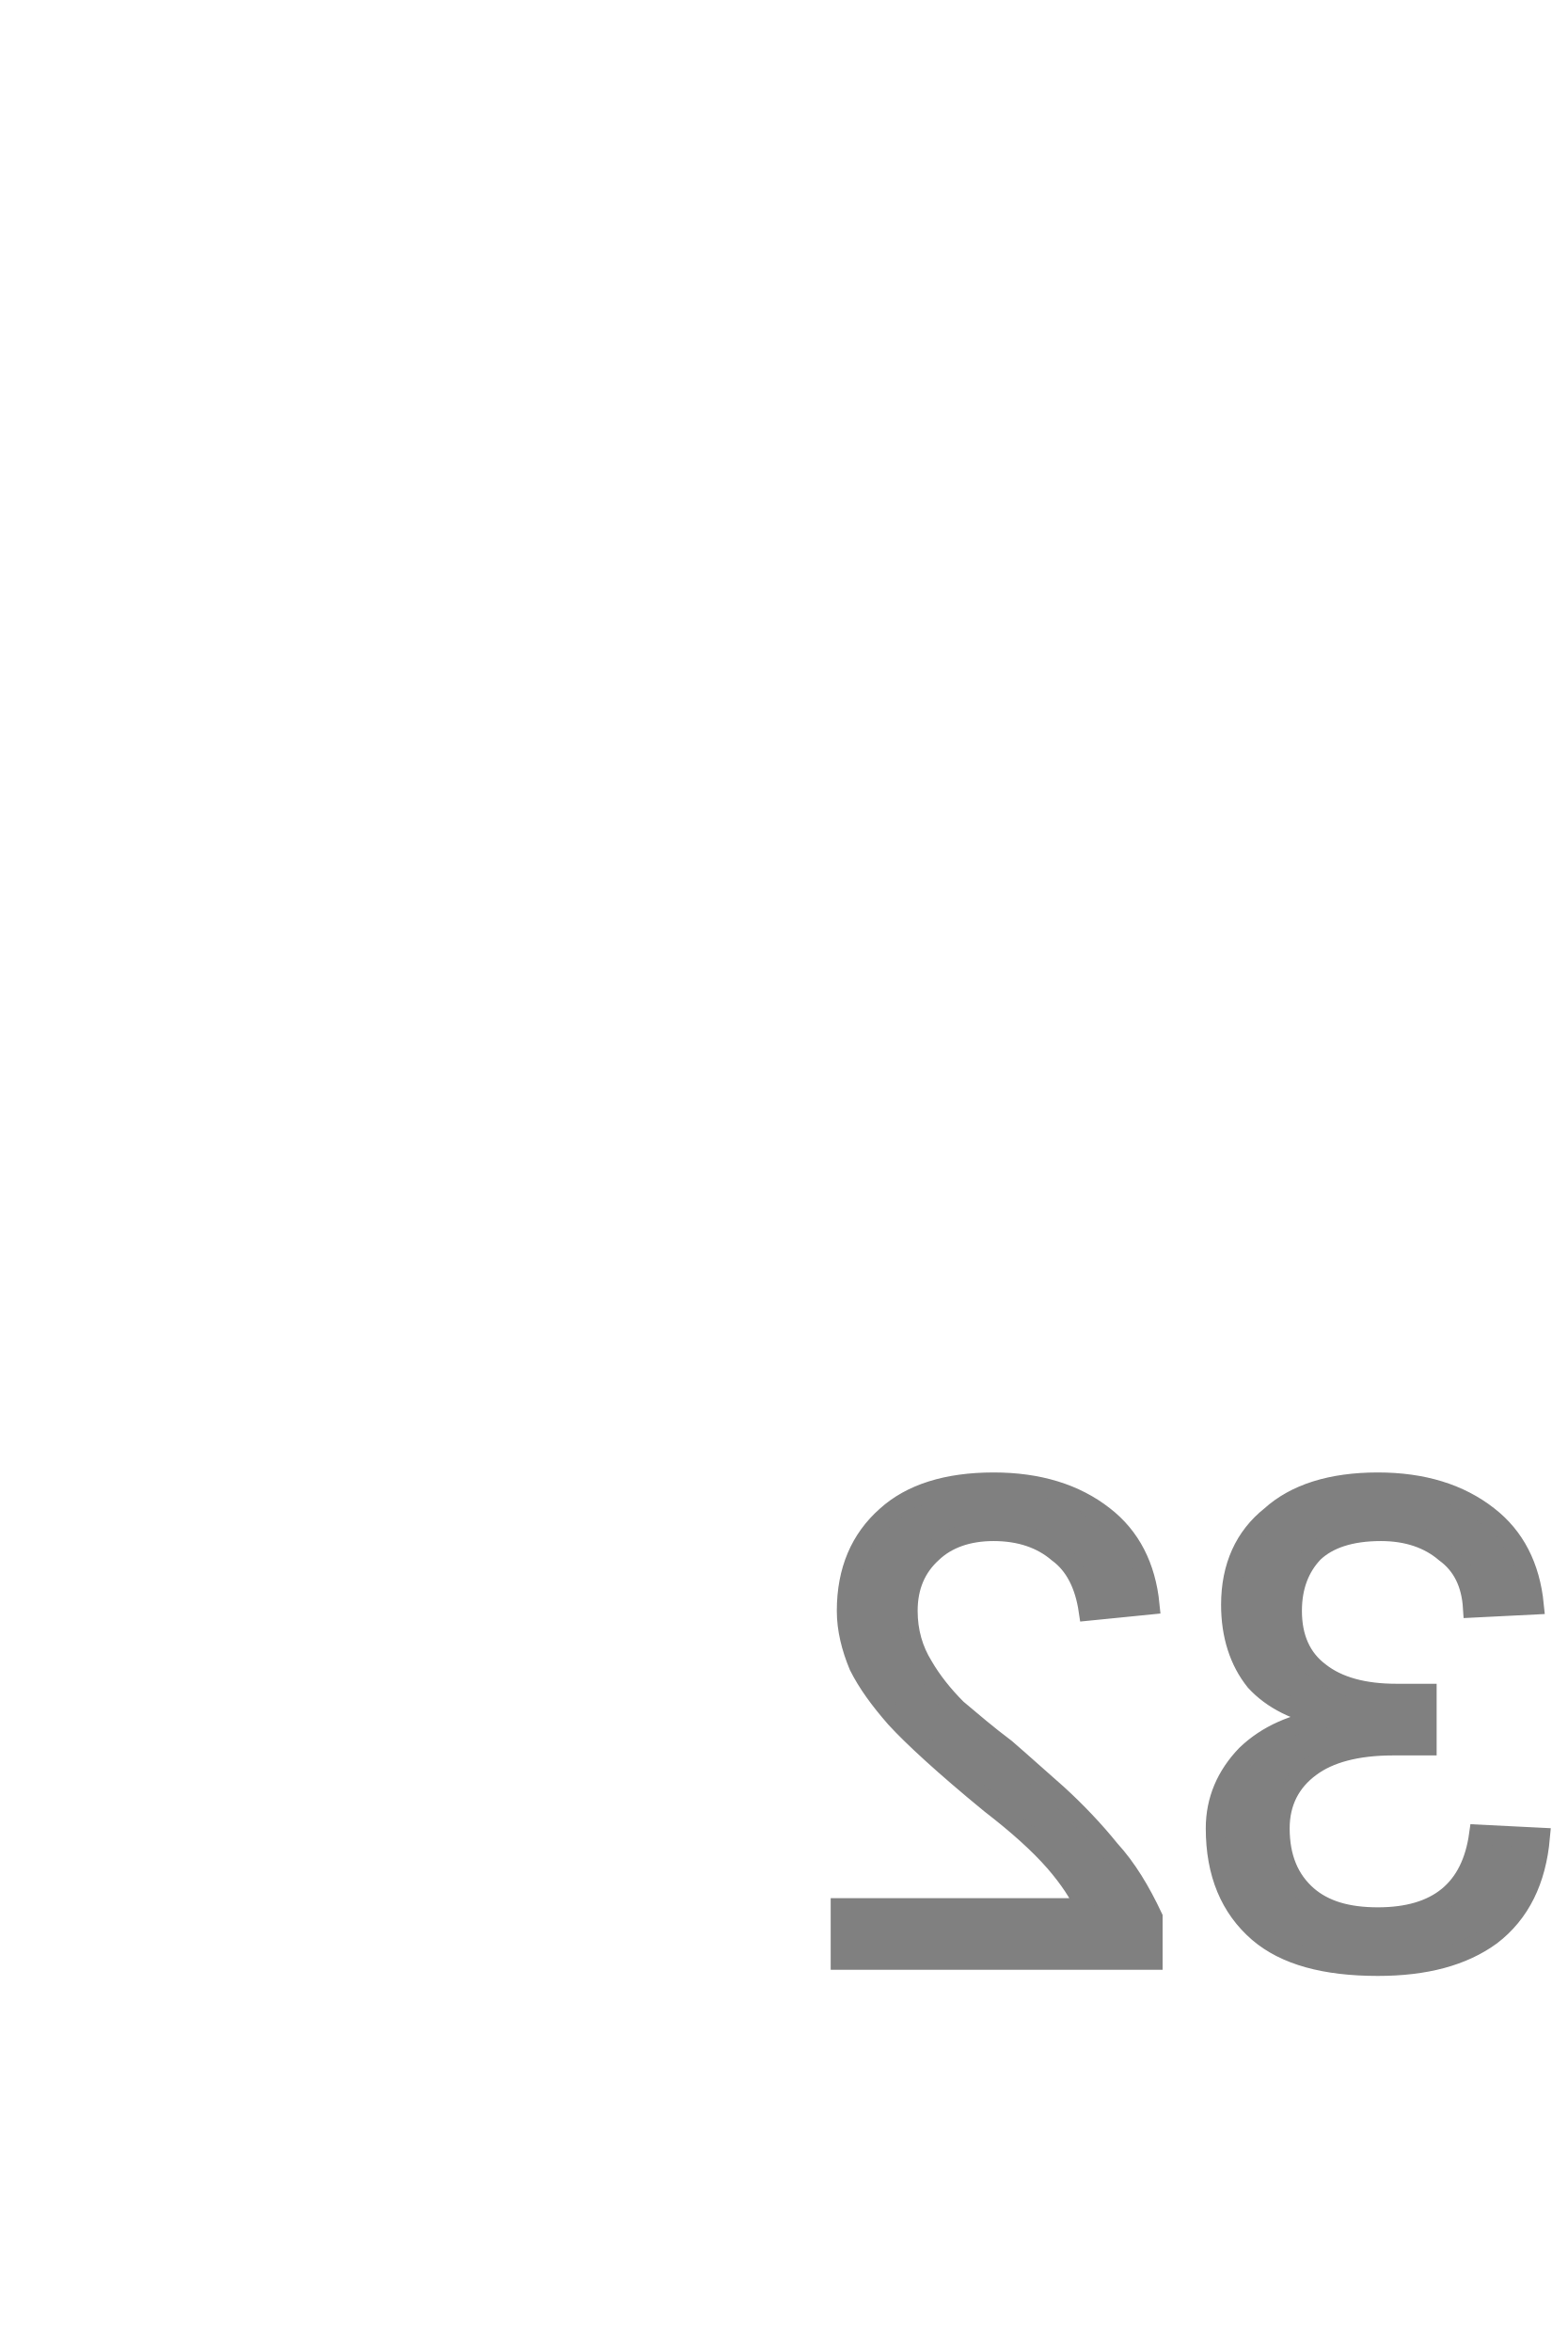
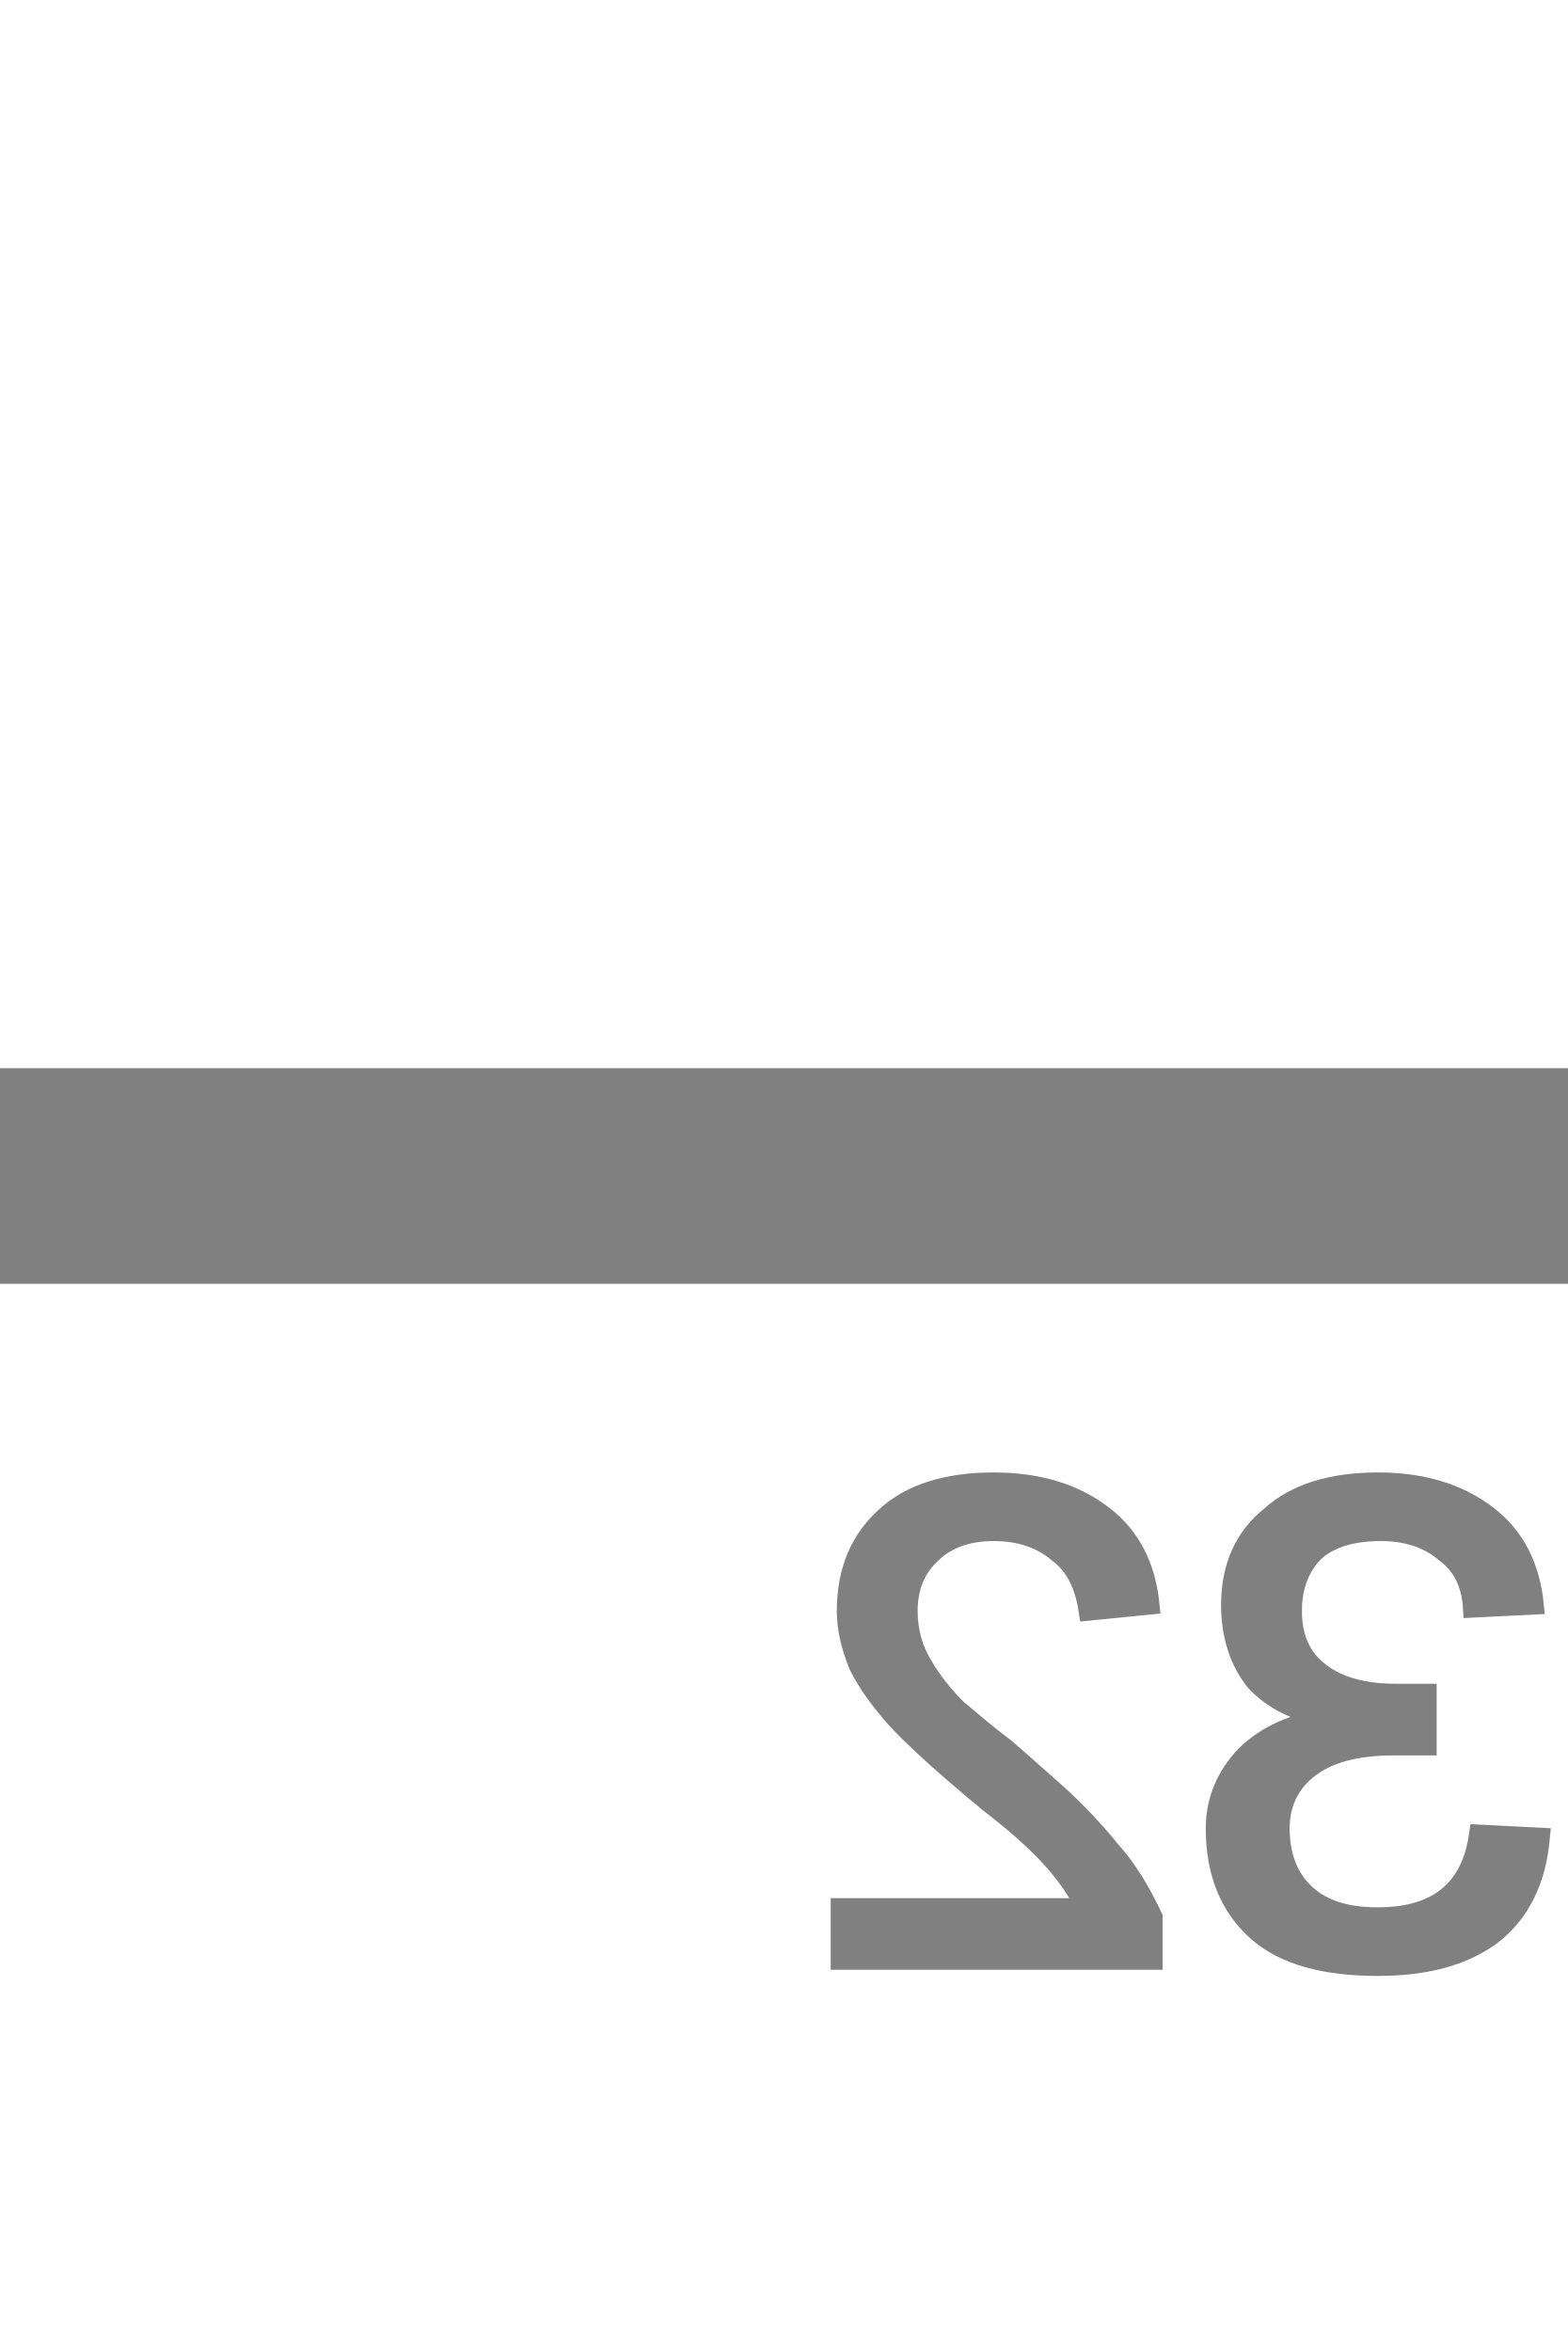
<svg xmlns="http://www.w3.org/2000/svg" height="12" overflow="visible" viewBox="0 0 8 12" width="8">
  <g id="turnout" stroke="gray" transform="scale(-1, 1) translate(-8,0) rotate(0)">
-     <path d="M8,6 L0,6 M4,0,L3,1.5" id="_basic" stroke-linecap="round" stroke-width="1.1" visibility="hidden" />
+     <path d="M8,6 L0,6 M4,0,L3,1.5" id="_basic" stroke-linecap="round" stroke-width="1.1" visibility="visible" />
    <path d="M4,0,L0,6 M8,6 L0,6" id="_between" stroke="yellow" stroke-dasharray="1,0.5" stroke-width="1.1" visibility="hidden" />
-     <path d="M4,0,L0,6" id="_reverse" stroke-linecap="round" stroke-width="1.1" visibility="visible" />
+     <path d="M4,0,L0,6" id="_reverse" stroke-linecap="round" stroke-width="1.1" visibility="hidden" />
    <path d="M4,0,L0,6 M8,6 L0,6" id="_both" stroke-linecap="round" stroke-width="1.1" visibility="hidden" />
    <text fill="gray" font-family="Arial" font-size="3.5" id="_show_id" stroke-width="0.1" x="0" y="10">32</text>
    <path d="M0,10.5,L4,10.5" id="support_lines" stroke="gray" stroke-linecap="round" stroke-width="0.3" />
  </g>
</svg>
